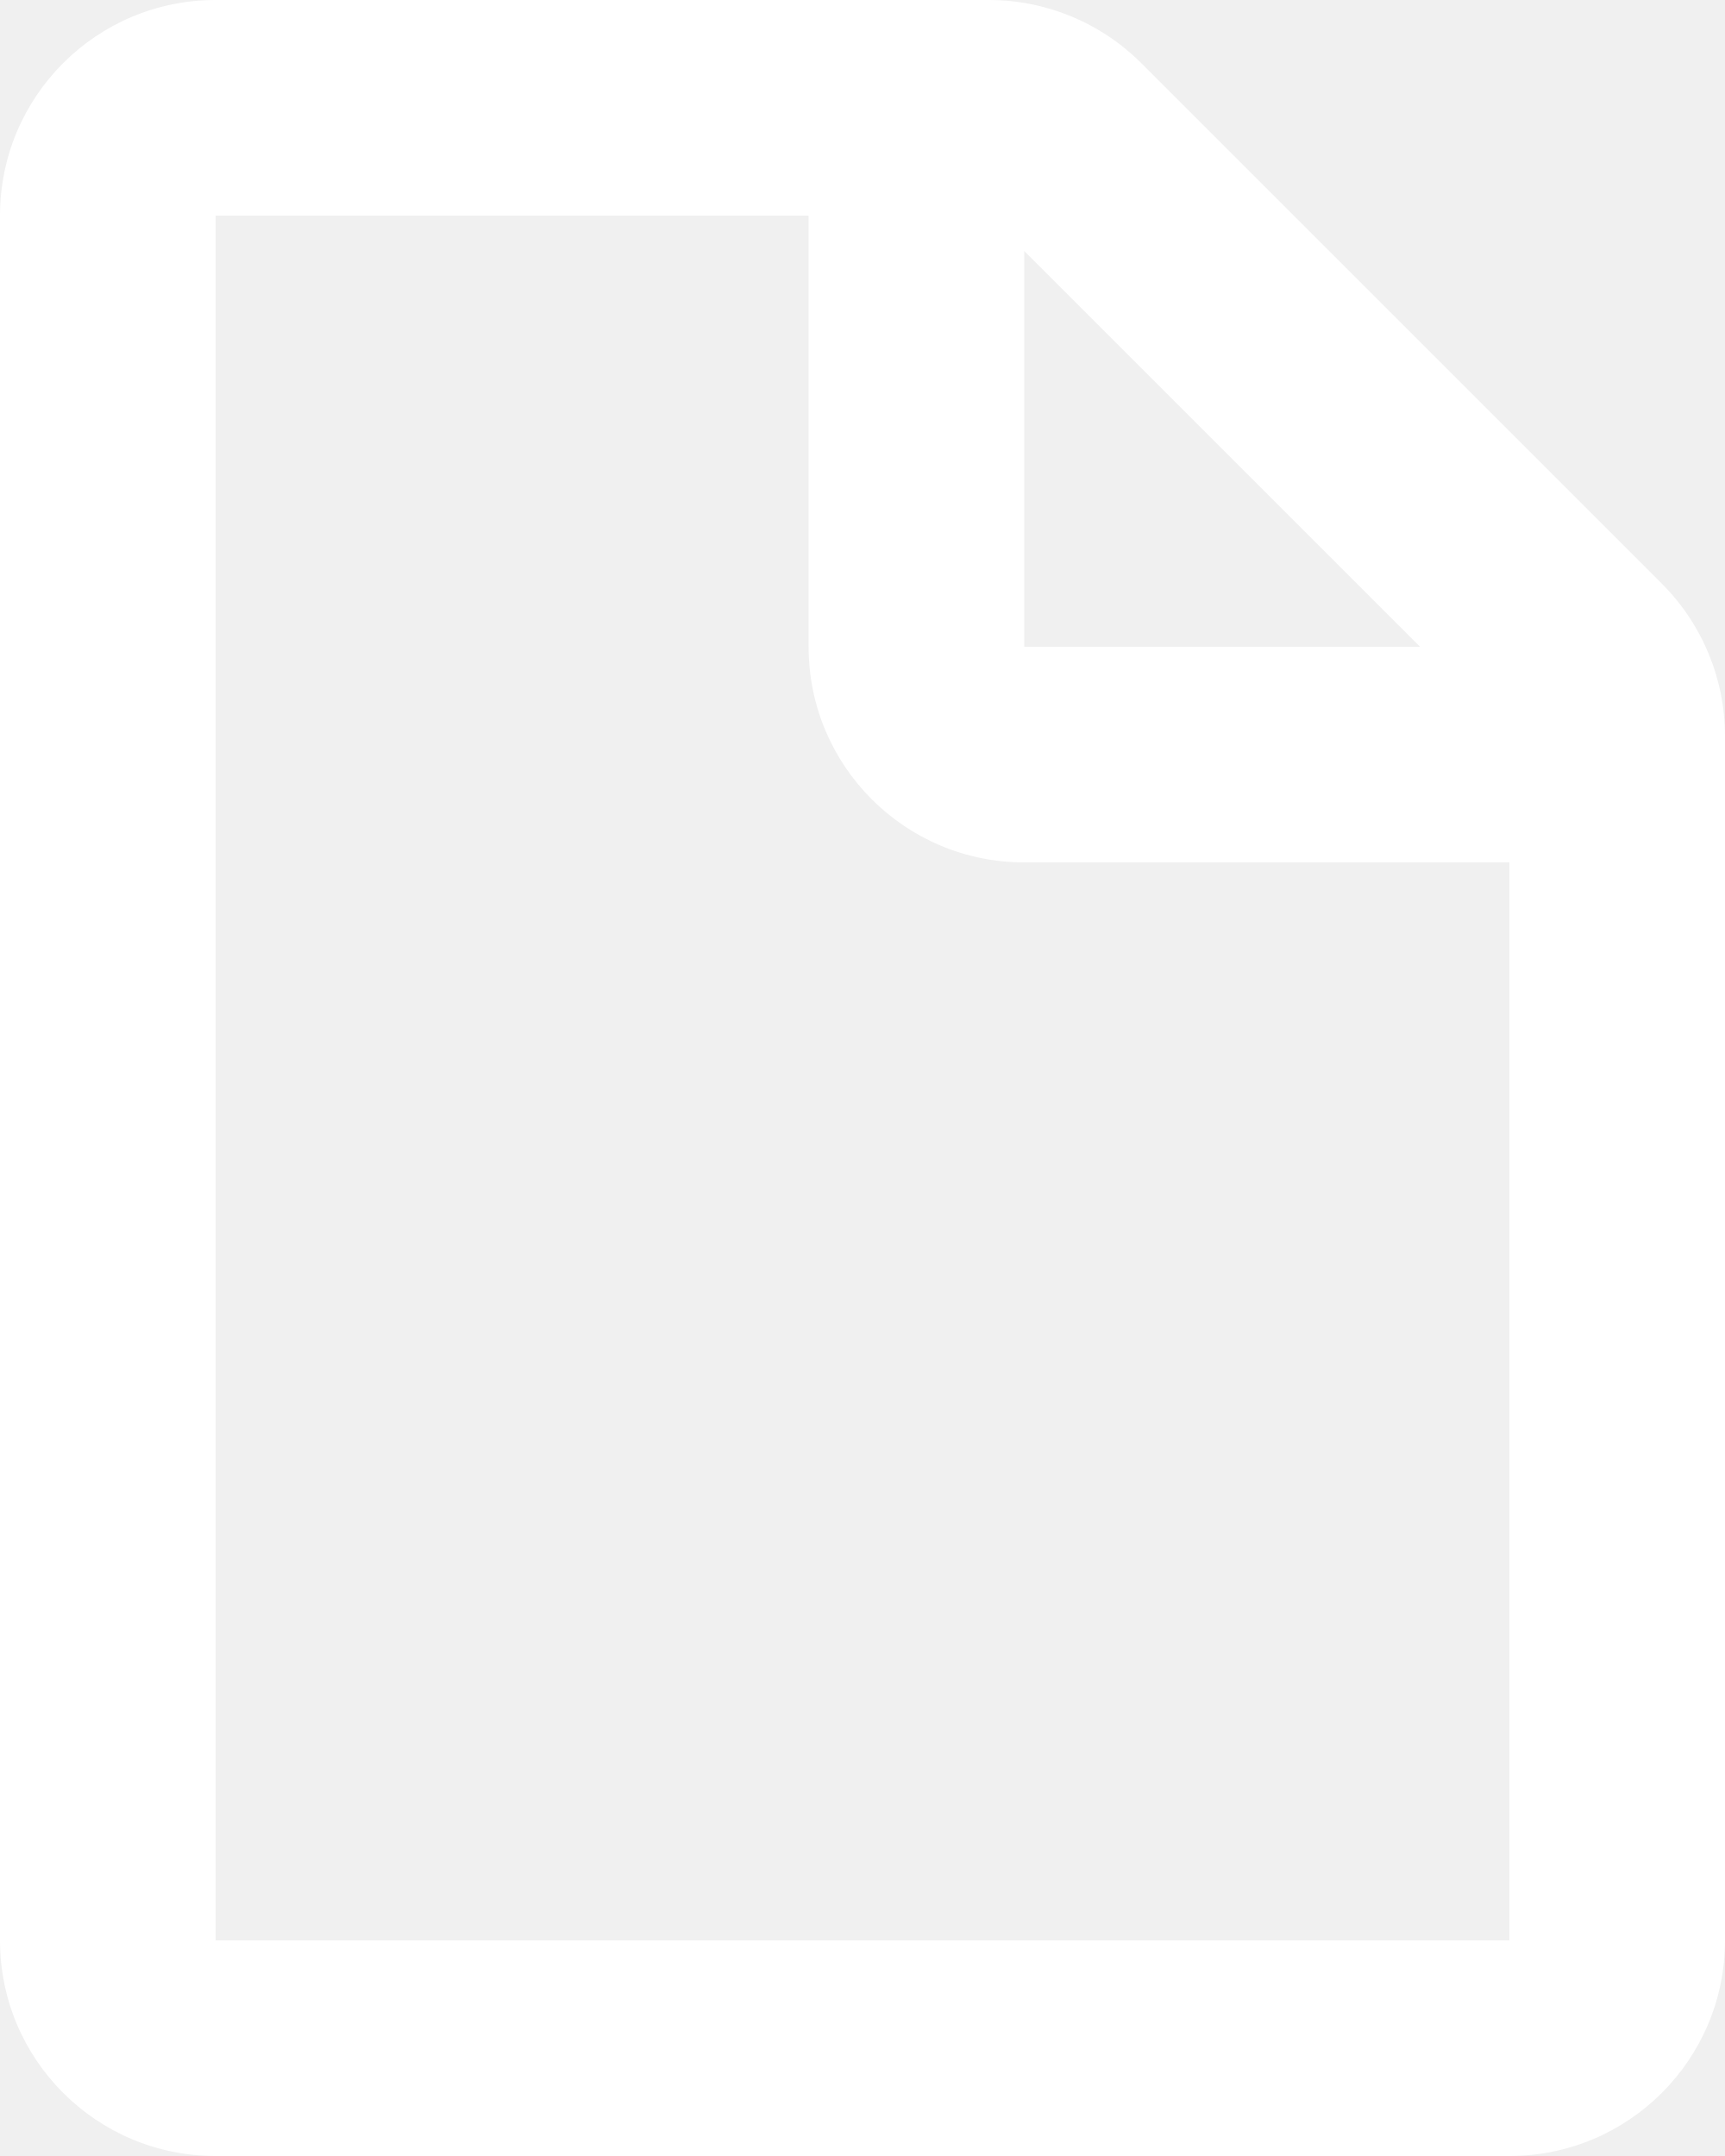
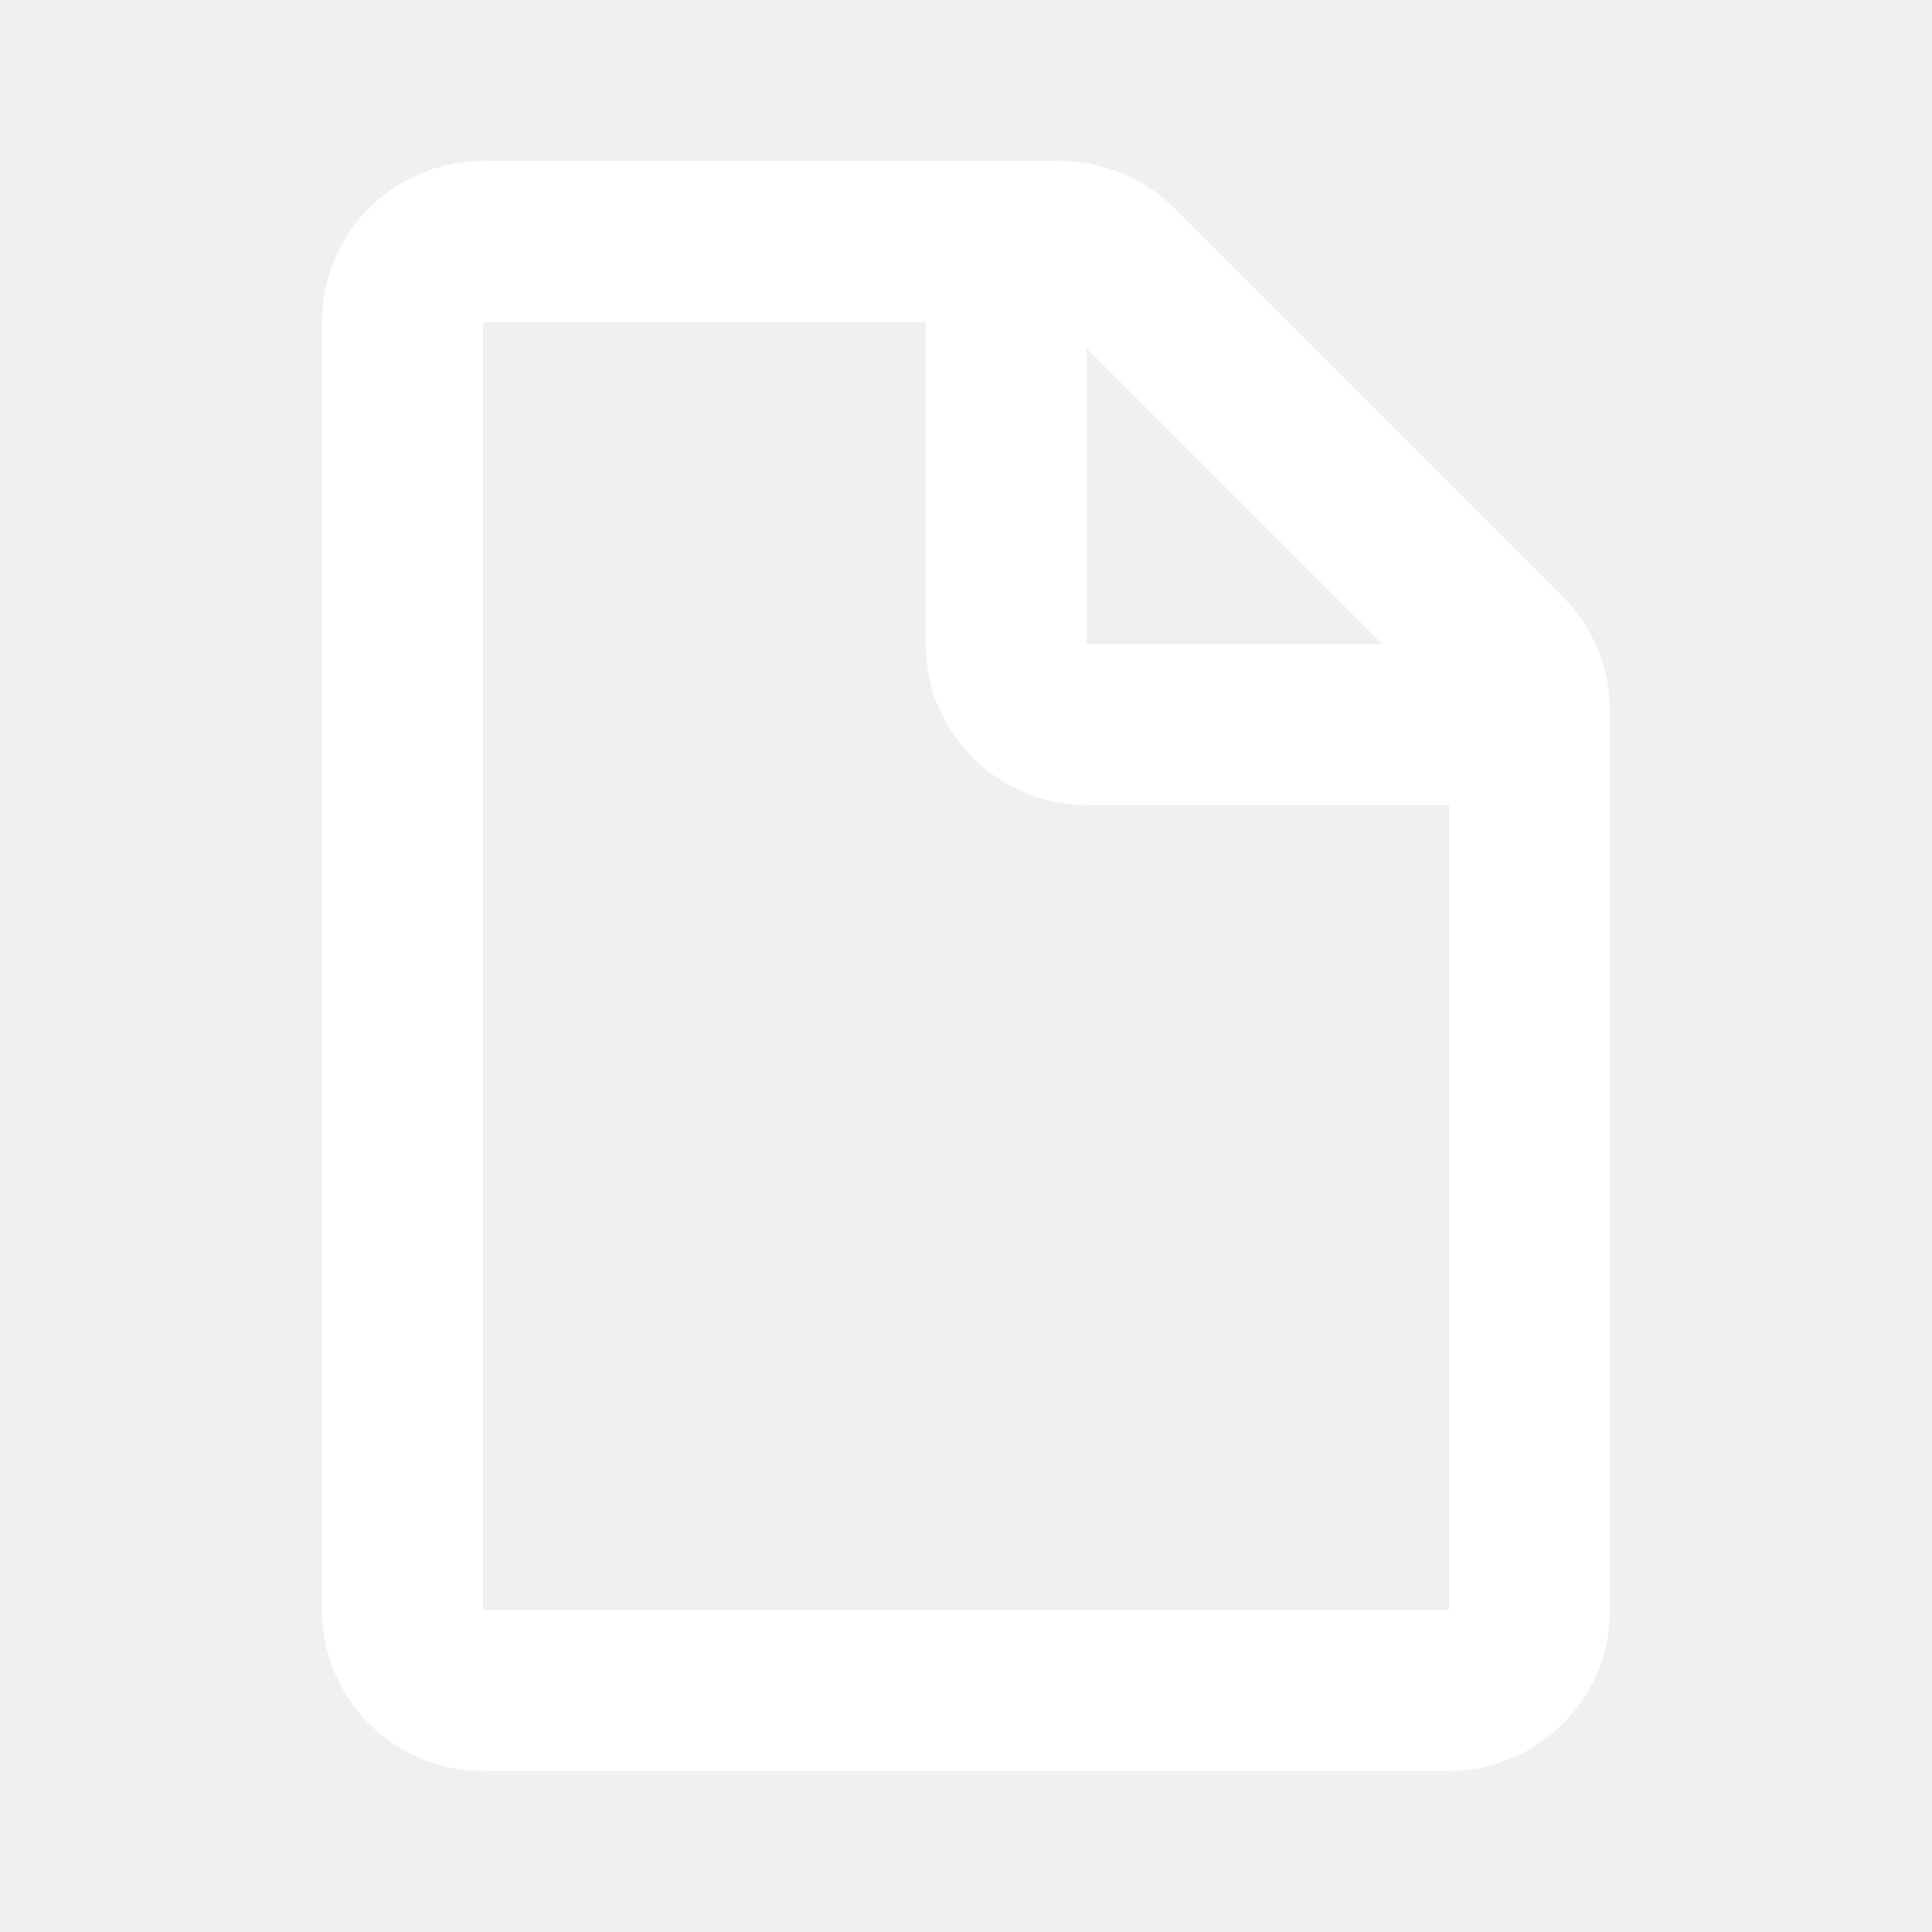
- <svg xmlns="http://www.w3.org/2000/svg" width="16" height="20" viewBox="0 0 16 20" fill="none">
-   <path fill-rule="evenodd" clip-rule="evenodd" d="M0 2C0 0.895 0.895 0 2 0H9.172C9.702 0 10.211 0.211 10.586 0.586L15.414 5.414C15.789 5.789 16 6.298 16 6.828V18C16 19.105 15.105 20 14 20H2C0.895 20 0 19.105 0 18V2ZM14 18H2V2H7.5V6C7.5 7.105 8.395 8 9.5 8H14L14 18ZM13.172 6L9.5 2.328V6H13.172Z" fill="white" />
+ <svg xmlns="http://www.w3.org/2000/svg" width="24" height="24" viewBox="0 0 24 24" fill="none">
+   <path fill-rule="evenodd" clip-rule="evenodd" d="M4 4C4 2.895 4.895 2 6 2H13.172C13.702 2 14.211 2.211 14.586 2.586L19.414 7.414C19.789 7.789 20 8.298 20 8.828V20C20 21.105 19.105 22 18 22H6C4.895 22 4 21.105 4 20V4ZM18 20H6V4H11.5V8C11.5 9.105 12.395 10 13.5 10H18L18 20ZM17.172 8L13.5 4.328V8H17.172Z" fill="white" />
</svg>
